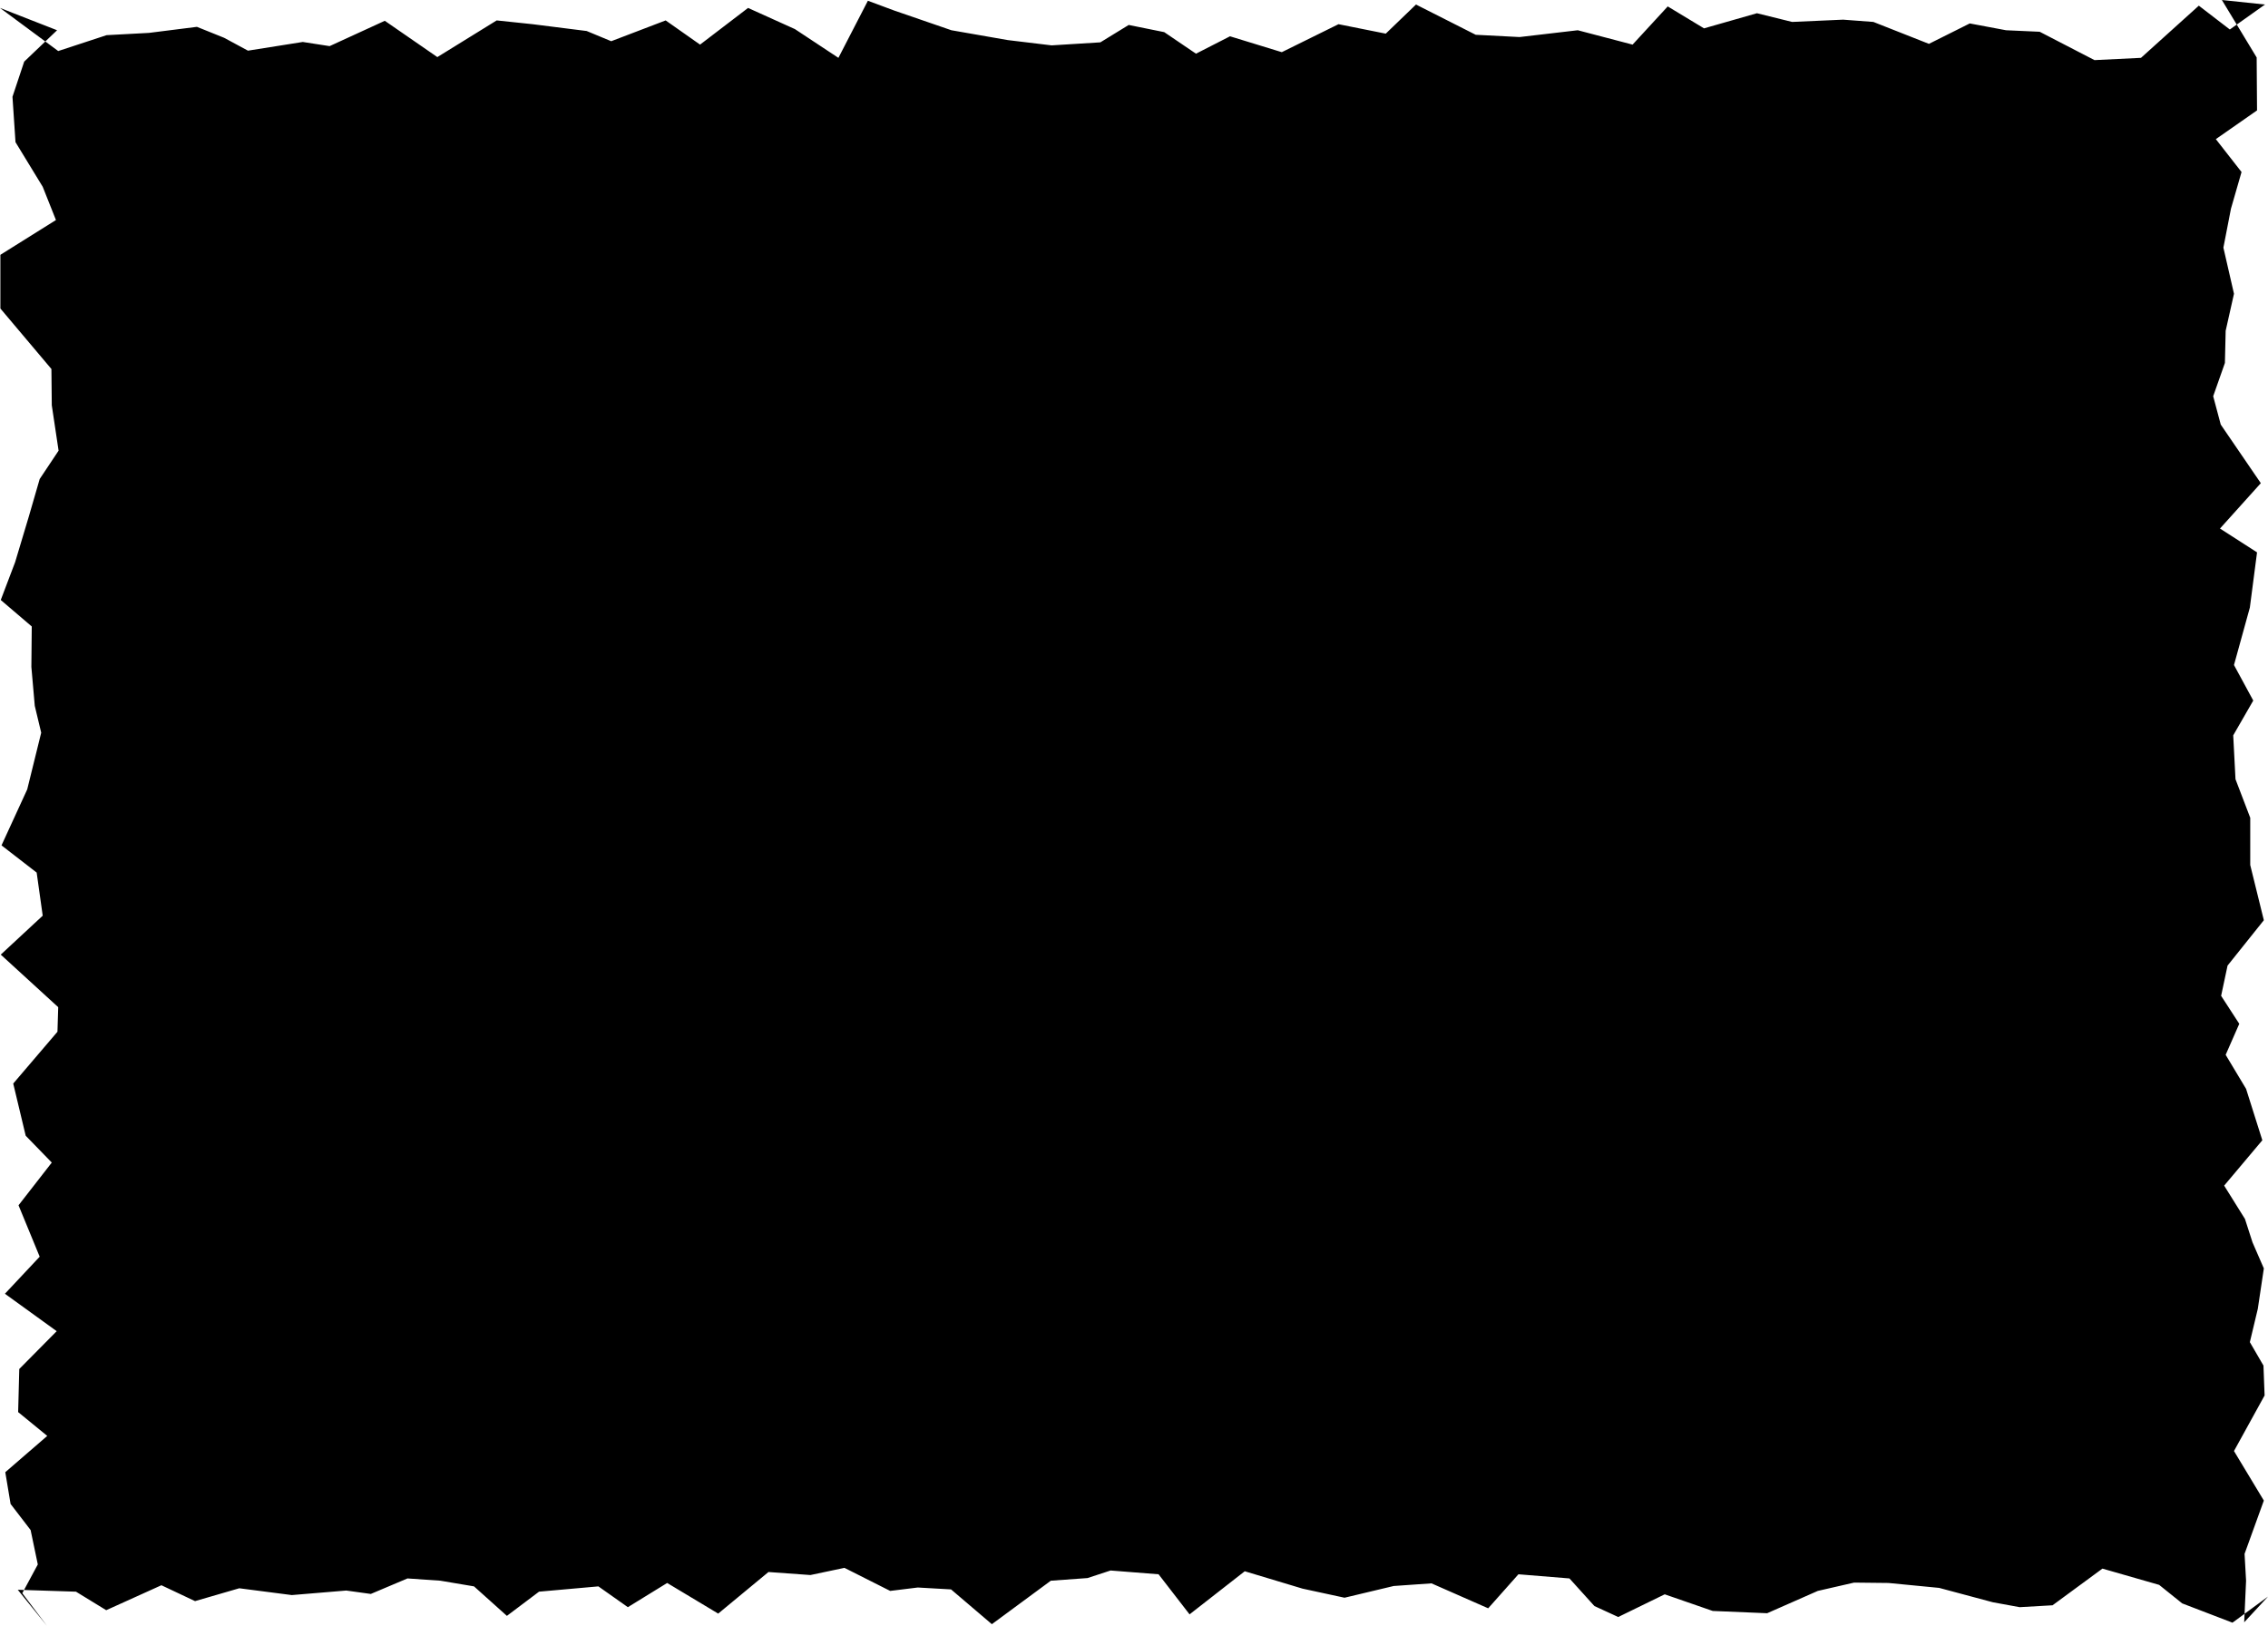
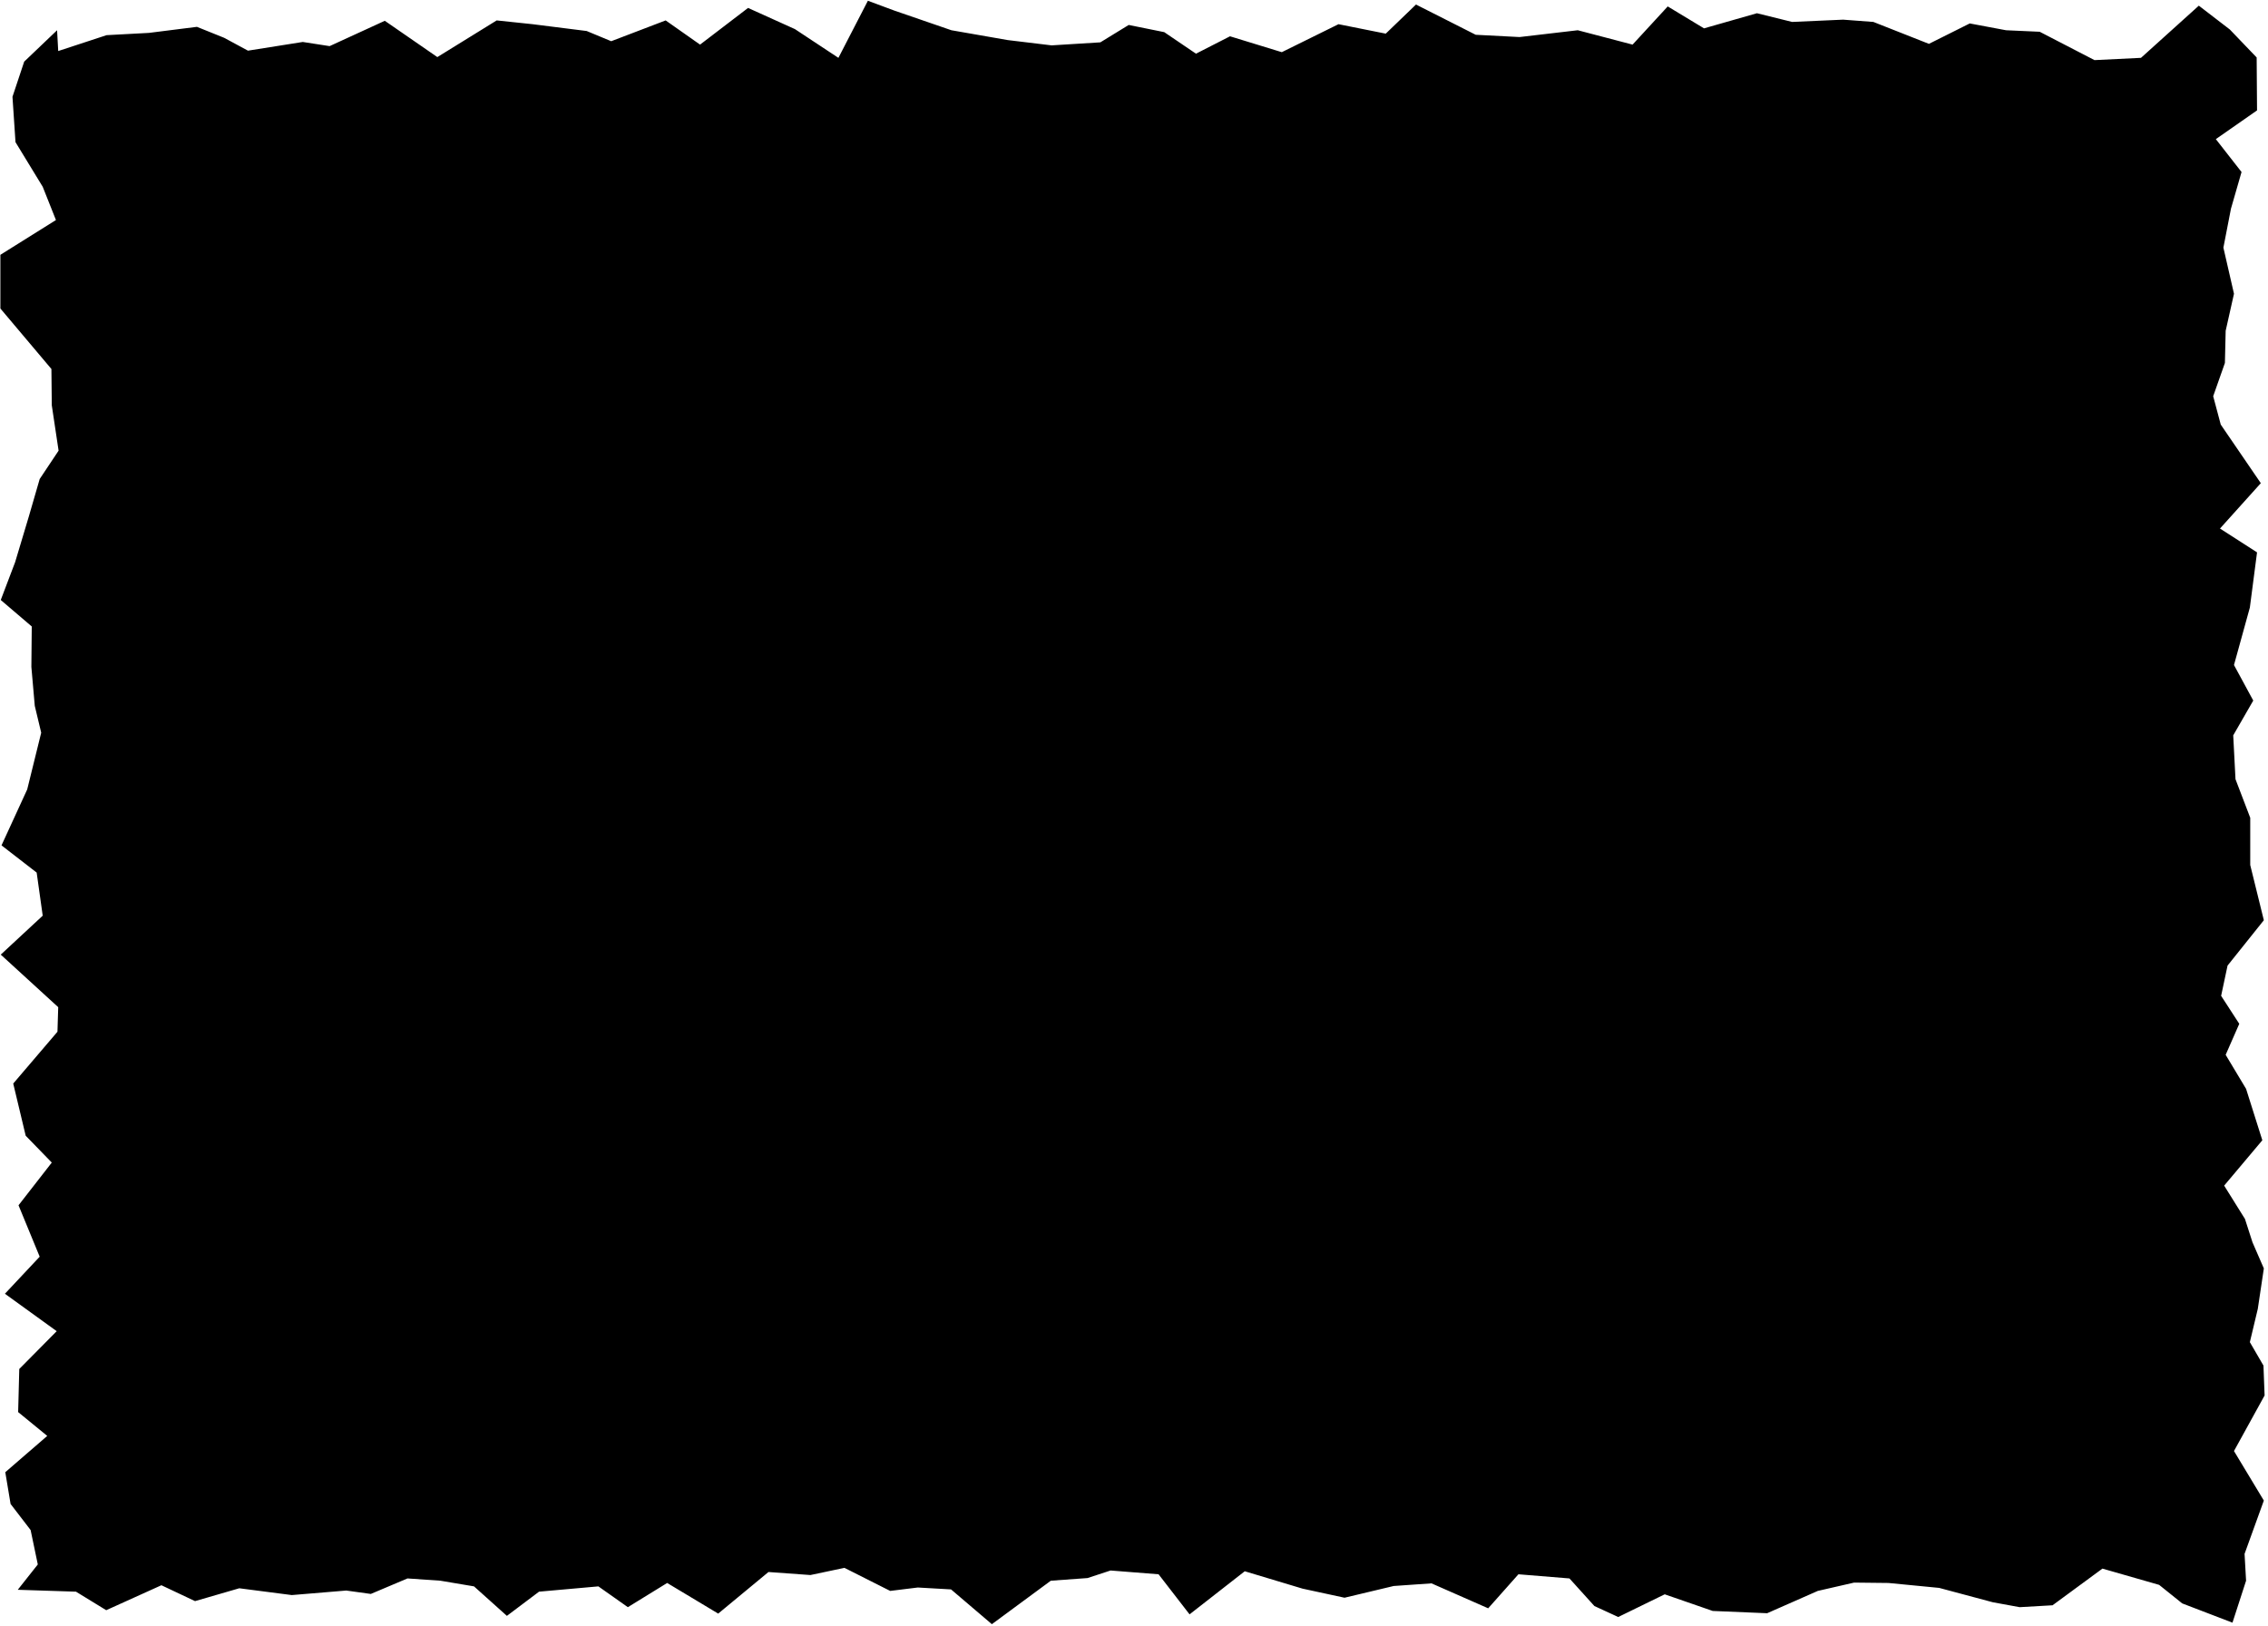
<svg xmlns="http://www.w3.org/2000/svg" width="600" height="430" fill="none" overflow="visible" preserveAspectRatio="none" style="display:block" viewBox="0 0 600 430">
-   <path fill="#000" d="m0 2.1 15.4 11.4 12.8-4.2 11.2-.6 12.7-1.6 7.2 2.9 6.3 3.4 14.5-2.3 7.1 1.1 14.6-6.7 13.9 9.6 15.7-9.7 9.5 1 14.3 1.8 6.5 2.7 14.4-5.5 9.1 6.4 12.7-9.7 12.4 5.6 11.5 7.6L229.6.2l7 2.6L251.7 8l14.9 2.6 11.6 1.4 12.9-.8 7.5-4.6 9.4 1.9 8.4 5.7 9-4.6 13.7 4.2 15-7.4 12.5 2.5 8-7.7 15.8 8 11.6.6L417.4 8l14.5 3.8 9.3-10.1 9.6 5.8 14-4 9.3 2.3 13.5-.6 8 .6 14.7 5.8 10.8-5.4 9.6 1.8 8.9.4 14.5 7.5 12.3-.6 15.3-13.8 8.2 6.3 9.3-6.6L587.8 0l9.2 15.2.1 14-10.9 7.6 6.8 8.7-2.8 9.7-2 10.3 2.8 12.2-2.2 9.8-.2 8.5-3.1 8.8 2 7.5 10.6 15.5-10.8 12 9.8 6.3-1.9 14.6-4.2 15.2 5.1 9.4-5.3 9.2.6 11.6 3.9 10.2v12.5l3.6 14.6-9.6 12-1.7 8 4.8 7.4-3.6 8.2 5.4 9 4.3 13.6-10.1 12 5.5 8.8 2 6.2 3 6.9-1.6 10.7-2.1 8.8 3.6 6.2.3 7.9-8.1 14.7 7.9 13.1-5.1 14.1.4 7.1-.5 11 6.3-6.8-9.4 6.9-13.3-5.1-6.1-4.9-15-4.3-13.2 9.7-8.7.5-7.1-1.3L513 420l-13.4-1.3-9.1-.1-9.6 2.2-13.4 5.9-14.4-.6-12.7-4.4-12.3 6-6.3-2.9-6.6-7.3-13.5-1.1-8 9-15-6.6-10 .7-13 3.1-11.1-2.4-15.3-4.6-14.6 11.4-8.2-10.6-12.7-1-6.1 2-9.7.7-15.6 11.5-10.8-9.2-8.8-.5-7.3.9-12.1-6.1-9 1.9-11.1-.8-13.3 11-13.5-8.1-10.4 6.4-7.8-5.5-15.7 1.4-8.5 6.4-8.7-7.8-8.9-1.5-8.7-.6-9.7 4.1-6.5-.9-14.4 1.2-13.9-1.8-11.7 3.4-8.9-4.2-14.6 6.6-8-4.9-15.4-.5 7.7 9.5-6.5-8.6 4.1-7.6-1.9-9.1-5.3-6.9-1.4-8.4 11.1-9.6-7.7-6.3.3-11.4 9.9-10-13.7-9.9 9.2-9.8-5.6-13.6 8.8-11.3-6.9-7.1-3.3-13.8 11.7-13.7.2-6.5L.2 252.5l11.1-10.3-1.6-11.4-9.3-7.2 6.8-14.8 3.7-15-1.7-7.1-.9-10.3.1-10.7-8.2-7 3.8-10 3.6-12 2.9-10 5-7.5-1.8-12-.1-9.6-13.5-16V67.4l14.7-9.2-3.5-8.8-7.2-11.8-.8-12 3.1-9.3L15.1 8z" />
+   <path fill="#000" d="m15.4 13.5 12.8-4.2 11.2-.6 12.7-1.6 7.2 2.9 6.3 3.4 14.5-2.3 7.1 1.1 14.6-6.7 13.9 9.6 15.7-9.7 9.5 1 14.3 1.8 6.5 2.7 14.4-5.5 9.1 6.4 12.7-9.7 12.4 5.6 11.5 7.6L229.6.2l7 2.6L251.7 8l14.9 2.6 11.6 1.4 12.9-.8 7.5-4.6 9.4 1.9 8.4 5.7 9-4.6 13.7 4.2 15-7.4 12.5 2.5 8-7.7 15.8 8 11.6.6L417.4 8l14.5 3.8 9.3-10.1 9.6 5.8 14-4 9.3 2.3 13.5-.6 8 .6 14.7 5.8 10.8-5.4 9.6 1.8 8.9.4 14.5 7.5 12.3-.6 15.3-13.8 8.2 6.3L597 15.2l.1 14-10.9 7.6 6.8 8.7-2.8 9.7-2 10.3 2.8 12.2-2.2 9.8-.2 8.5-3.1 8.8 2 7.5 10.6 15.5-10.8 12 9.8 6.3-1.9 14.6-4.2 15.2 5.1 9.4-5.3 9.2.6 11.6 3.9 10.2v12.5l3.6 14.6-9.6 12-1.7 8 4.8 7.4-3.6 8.2 5.4 9 4.3 13.6-10.1 12 5.5 8.8 2 6.2 3 6.9-1.6 10.7-2.1 8.8 3.6 6.2.3 7.9-8.1 14.7 7.9 13.1-5.1 14.1.4 7.1-3.6 11.1-13.3-5.1-6.1-4.9-15-4.3-13.2 9.7-8.7.5-7.1-1.3L513 420l-13.4-1.3-9.1-.1-9.6 2.2-13.4 5.9-14.4-.6-12.7-4.4-12.3 6-6.3-2.9-6.6-7.3-13.5-1.1-8 9-15-6.6-10 .7-13 3.1-11.1-2.4-15.3-4.6-14.6 11.4-8.2-10.6-12.7-1-6.1 2-9.7.7-15.6 11.5-10.8-9.2-8.8-.5-7.3.9-12.1-6.1-9 1.9-11.1-.8-13.3 11-13.5-8.1-10.4 6.4-7.8-5.5-15.7 1.4-8.5 6.4-8.7-7.8-8.9-1.5-8.7-.6-9.7 4.1-6.5-.9-14.4 1.2-13.9-1.8-11.7 3.4-8.9-4.2-14.6 6.6-8-4.9-15.4-.5 5.3-6.7-1.9-9.1-5.3-6.9-1.4-8.4 11.1-9.6-7.7-6.3.3-11.4 9.9-10-13.7-9.9 9.2-9.8-5.6-13.6 8.8-11.3-6.9-7.1-3.3-13.8 11.7-13.7.2-6.5L.2 252.5l11.1-10.3-1.6-11.4-9.3-7.2 6.8-14.8 3.7-15-1.7-7.1-.9-10.3.1-10.7-8.2-7 3.8-10 3.6-12 2.9-10 5-7.5-1.8-12-.1-9.6-13.5-16V67.4l14.7-9.2-3.5-8.8-7.2-11.8-.8-12 3.1-9.3L15.1 8z" />
</svg>
